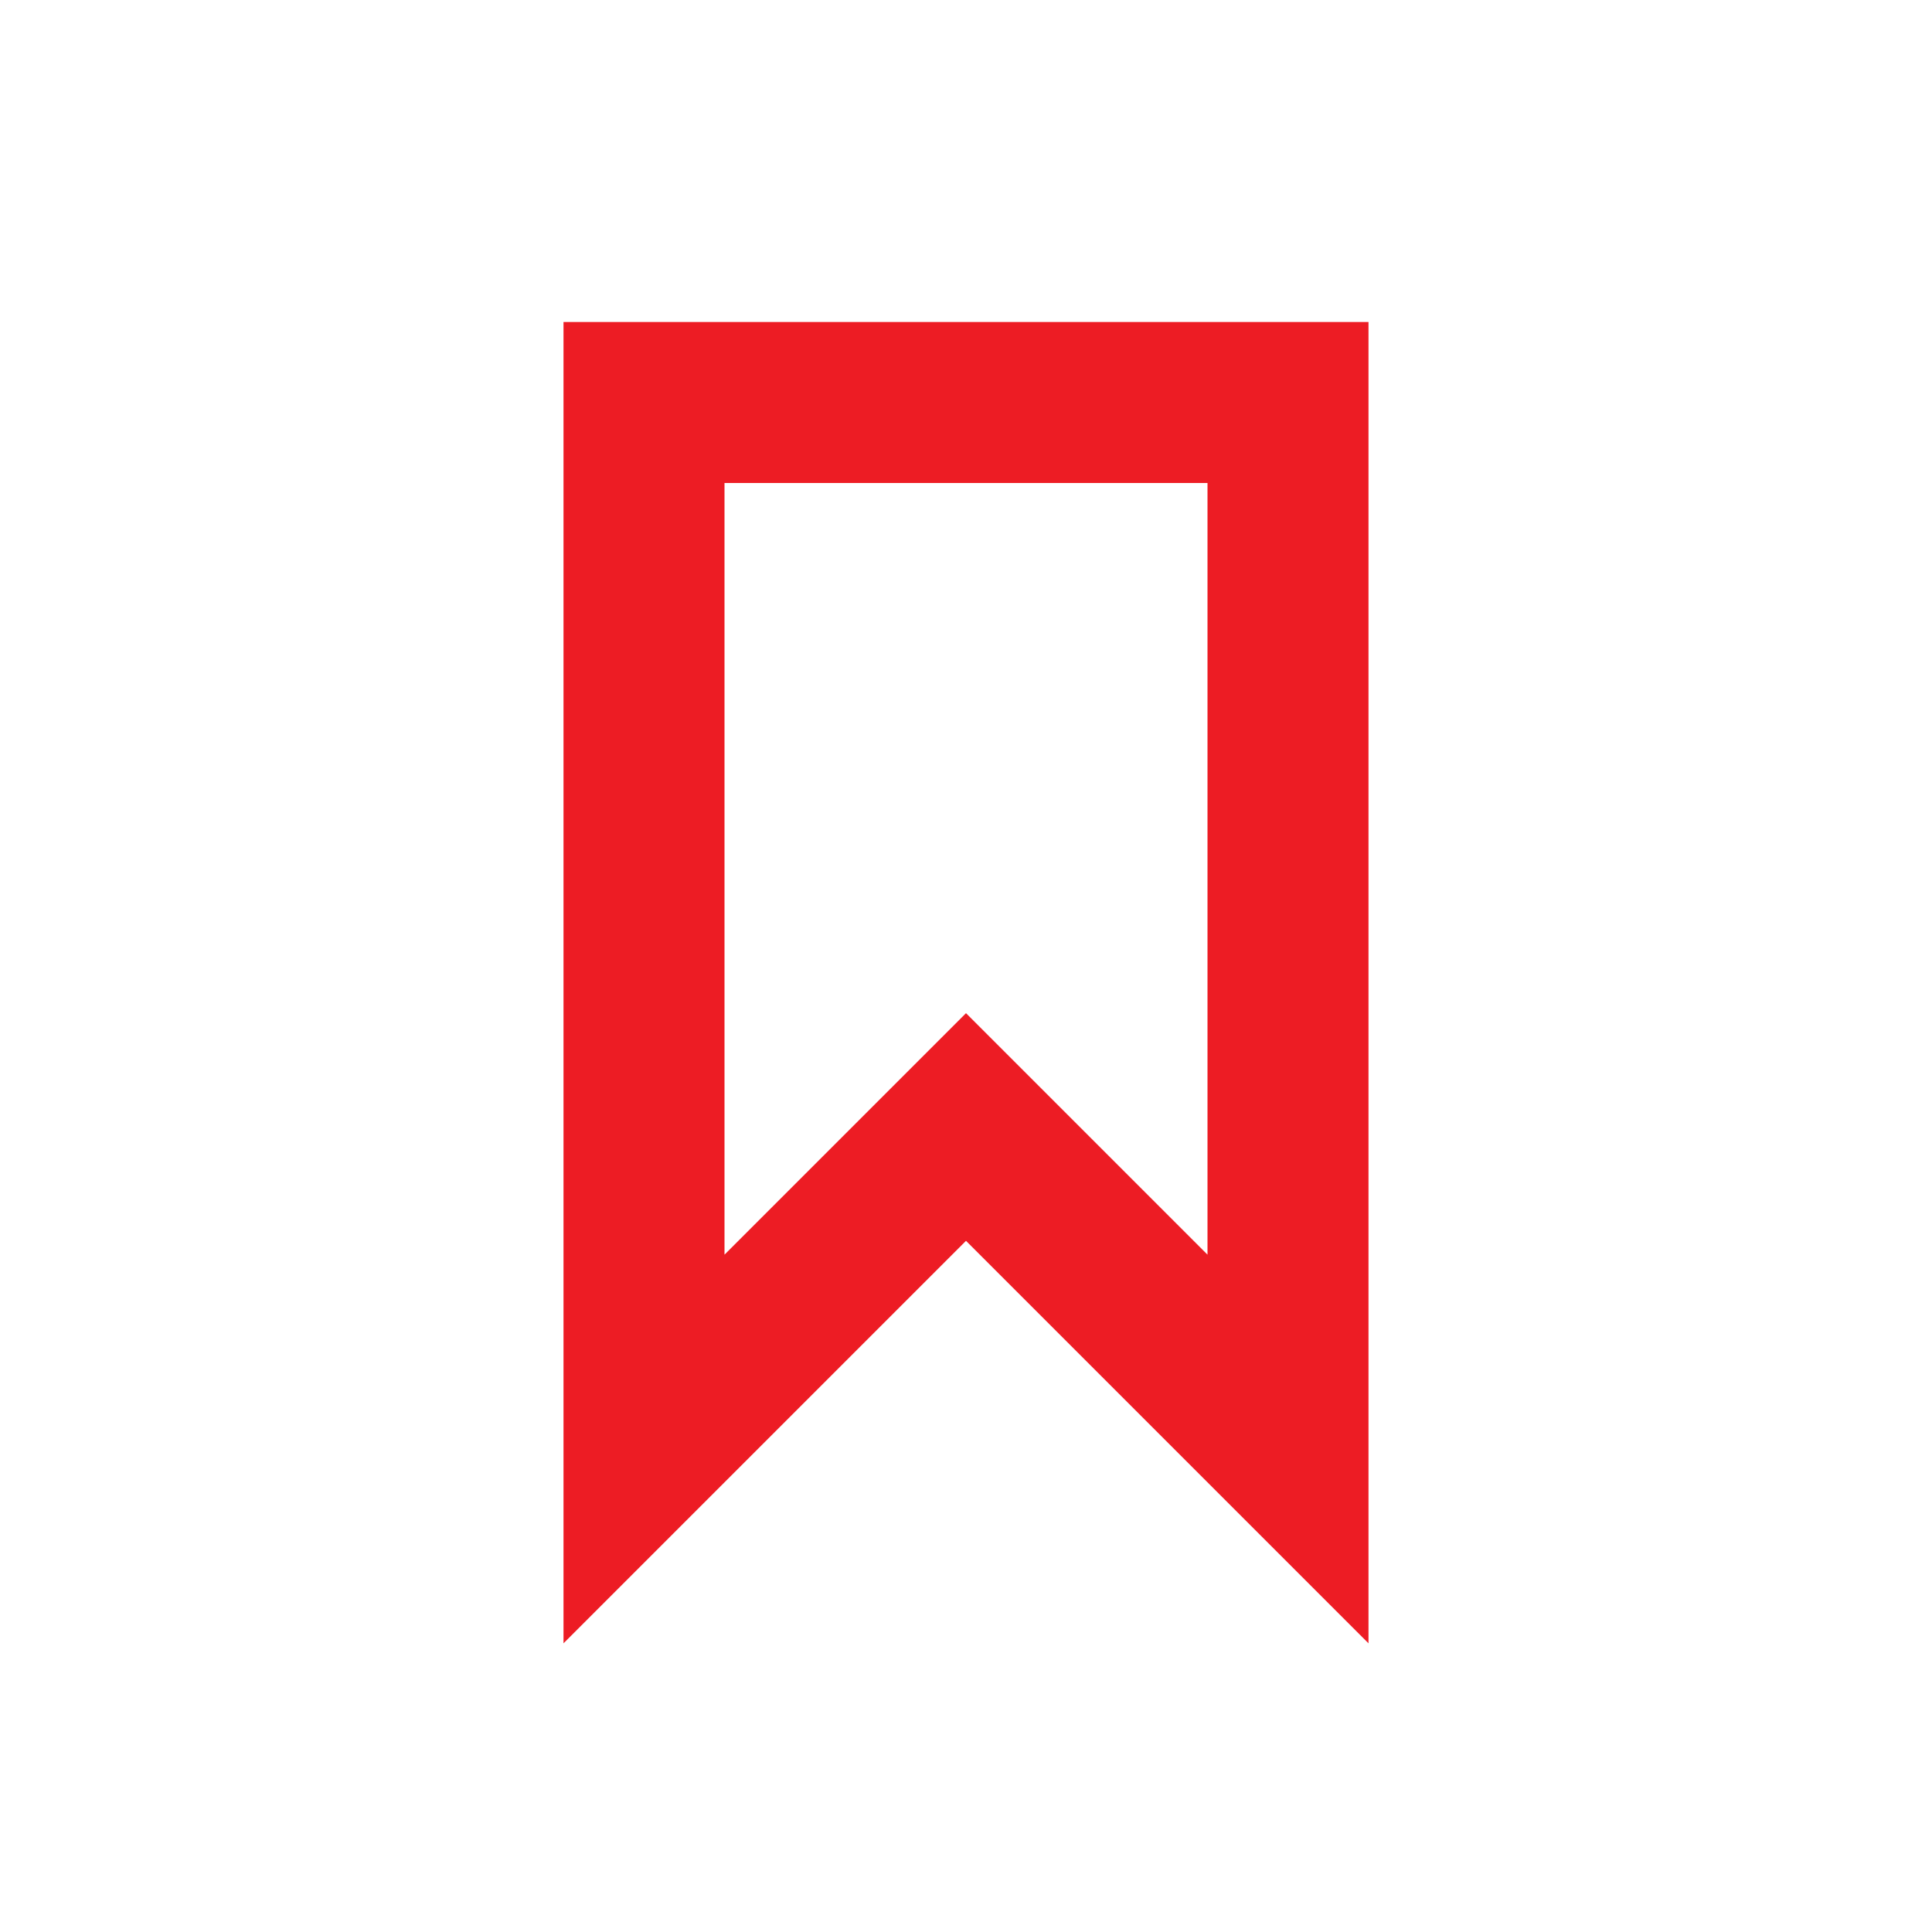
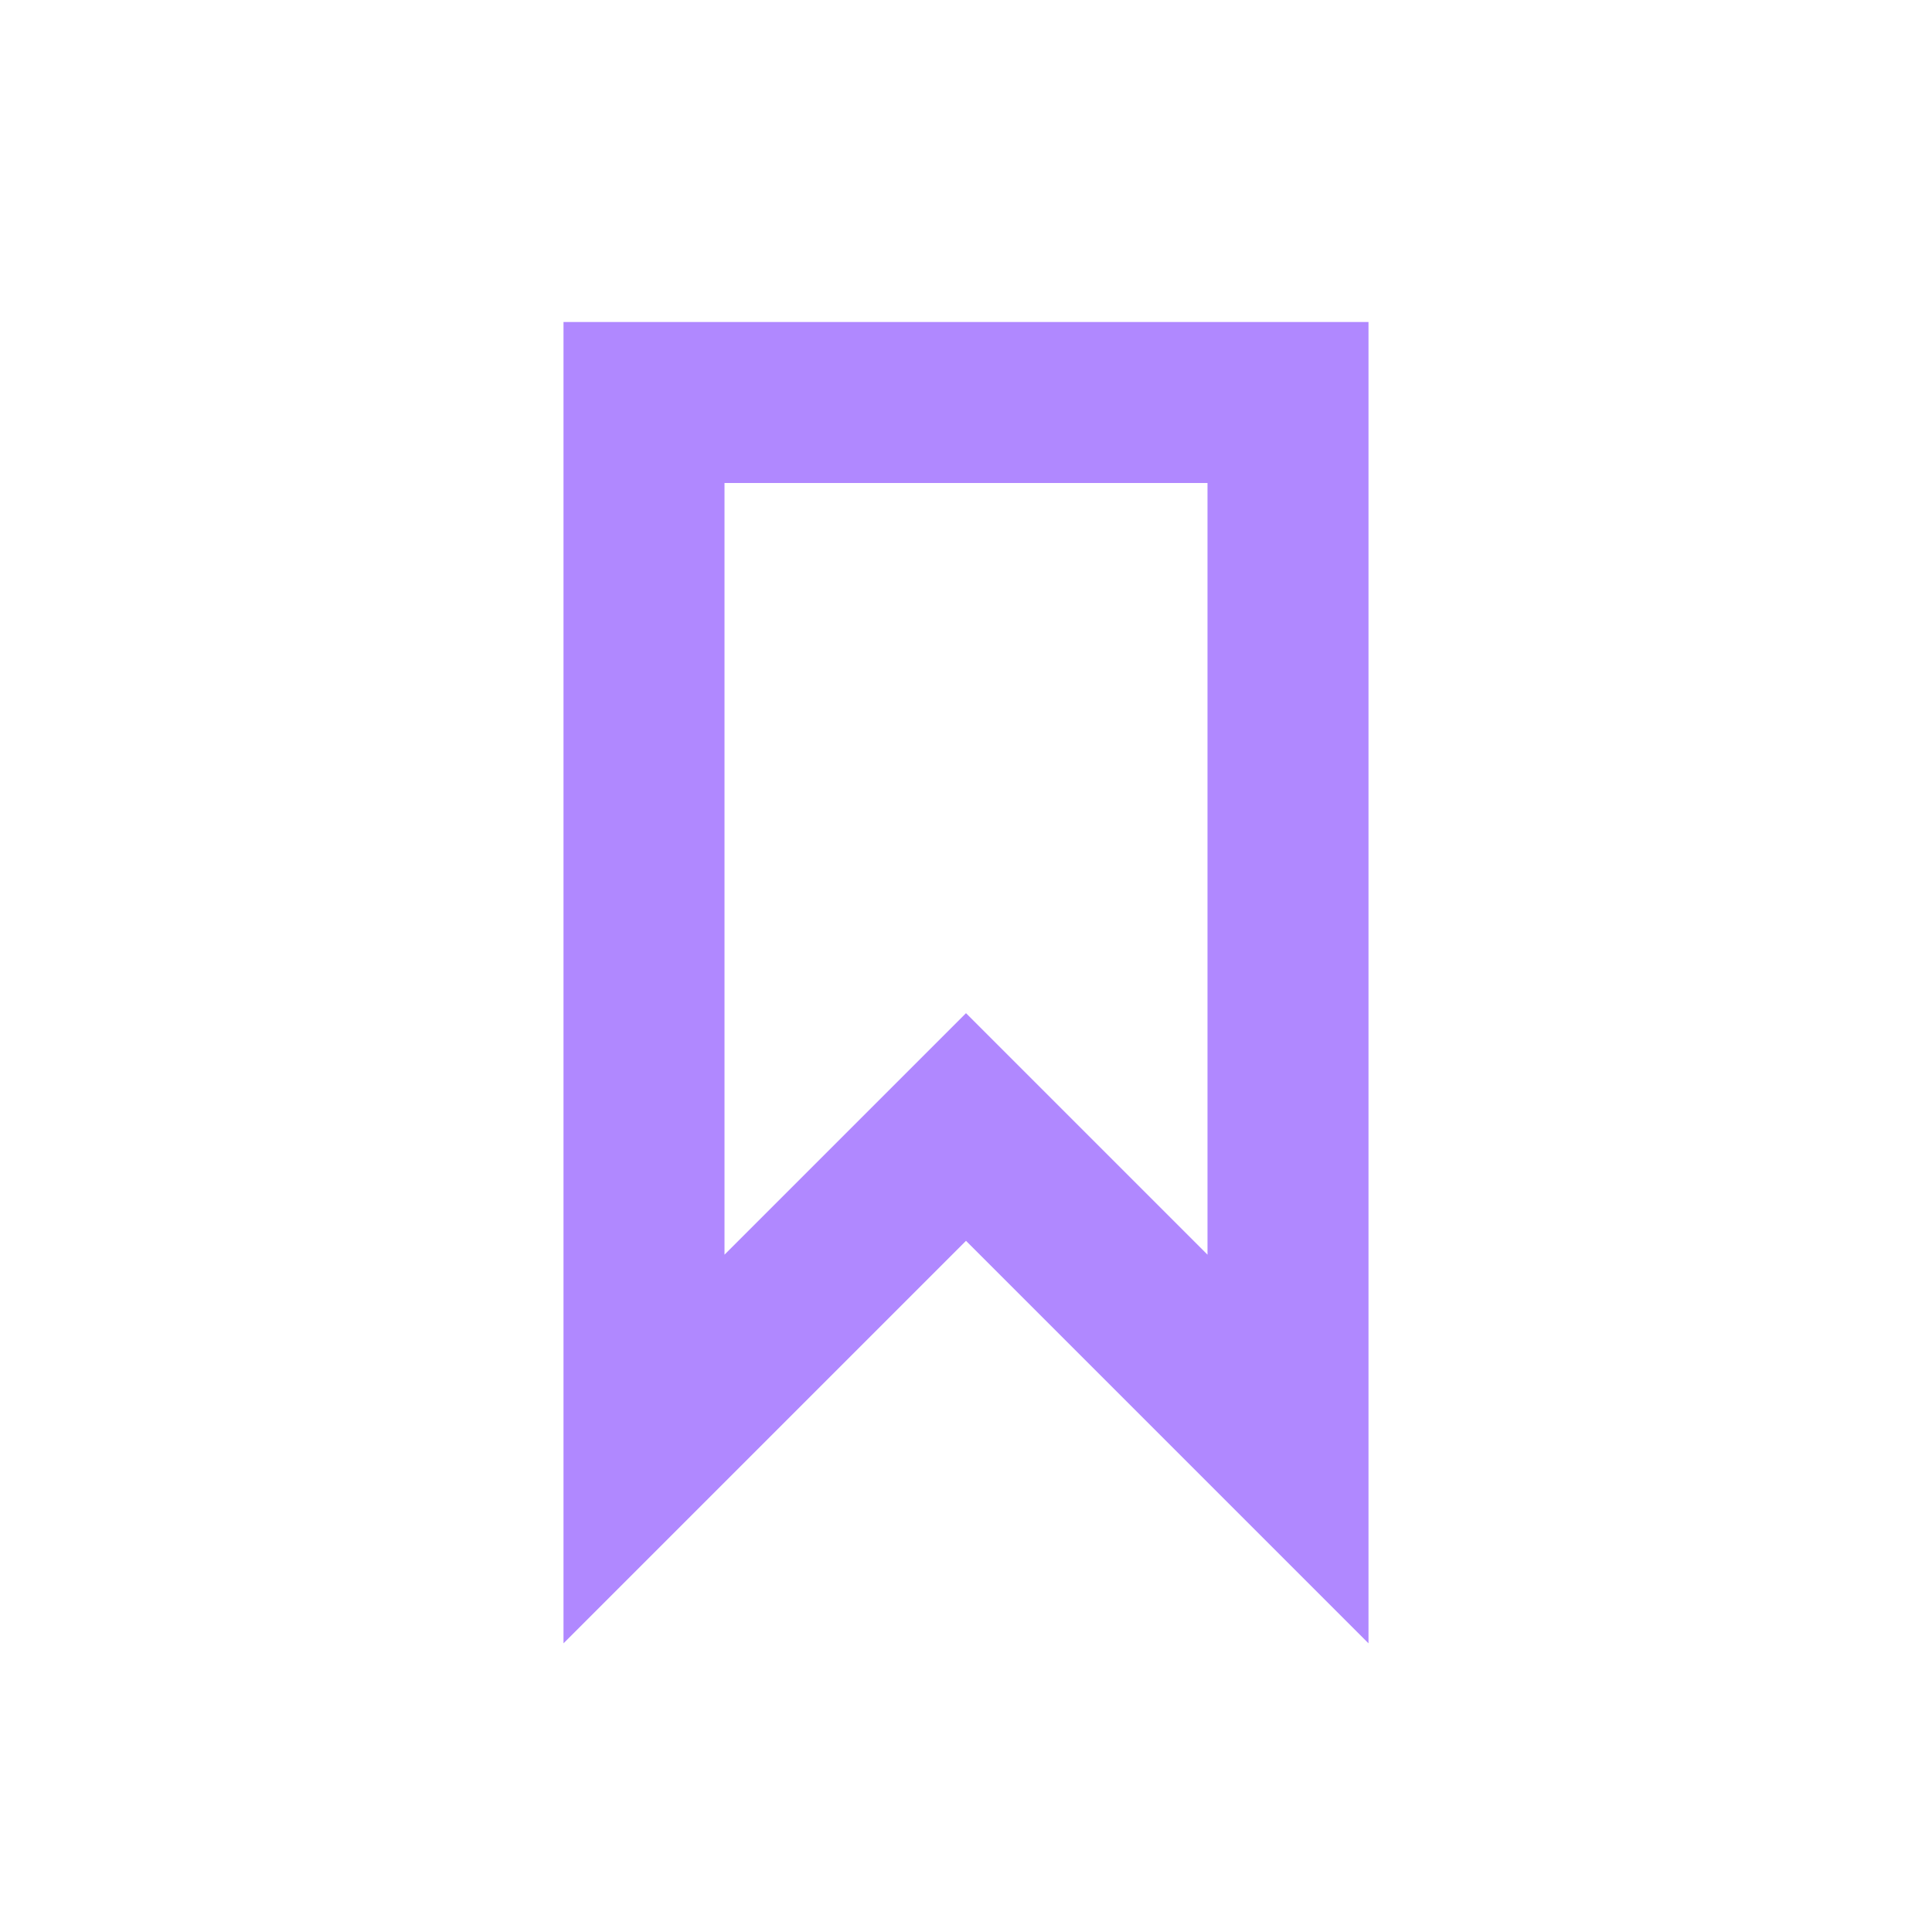
- <svg xmlns="http://www.w3.org/2000/svg" width="24px" height="24px" viewBox="0 0 24 24" version="1.1" id="svg11">
-   <defs id="defs15" />
+ <svg xmlns="http://www.w3.org/2000/svg" width="24px" height="24px" viewBox="0 0 24 24" version="1.1">
  <g id="Artboard" stroke="none" stroke-width="1" fill="none" fill-rule="evenodd">
    <g id="ic-label-liliac" transform="translate(2, 2)">
-       <g id="Group_8996" transform="translate(5, 2)" fill="#B088FF" fill-rule="nonzero" style="fill:#ed1c24;fill-opacity:1">
-         <path d="M10,16.414 L5,11.414 L0,16.414 L0,0 L10,0 L10,16.414 Z M5,8.586 L8,11.586 L8,2 L2,2 L2,11.586 L5,8.586 Z" id="Path_18961" style="fill:#ed1c24;fill-opacity:1" />
+       <g id="Group_8996" transform="translate(5, 2)" fill="#B088FF" fill-rule="nonzero">
+         <path d="M10,16.414 L5,11.414 L0,16.414 L0,0 L10,0 L10,16.414 Z M5,8.586 L8,11.586 L8,2 L2,2 L2,11.586 L5,8.586 Z" id="Path_18961" />
      </g>
      <polygon id="Rectangle_4641" points="0 0 20 0 20 20 0 20" />
    </g>
  </g>
</svg>
